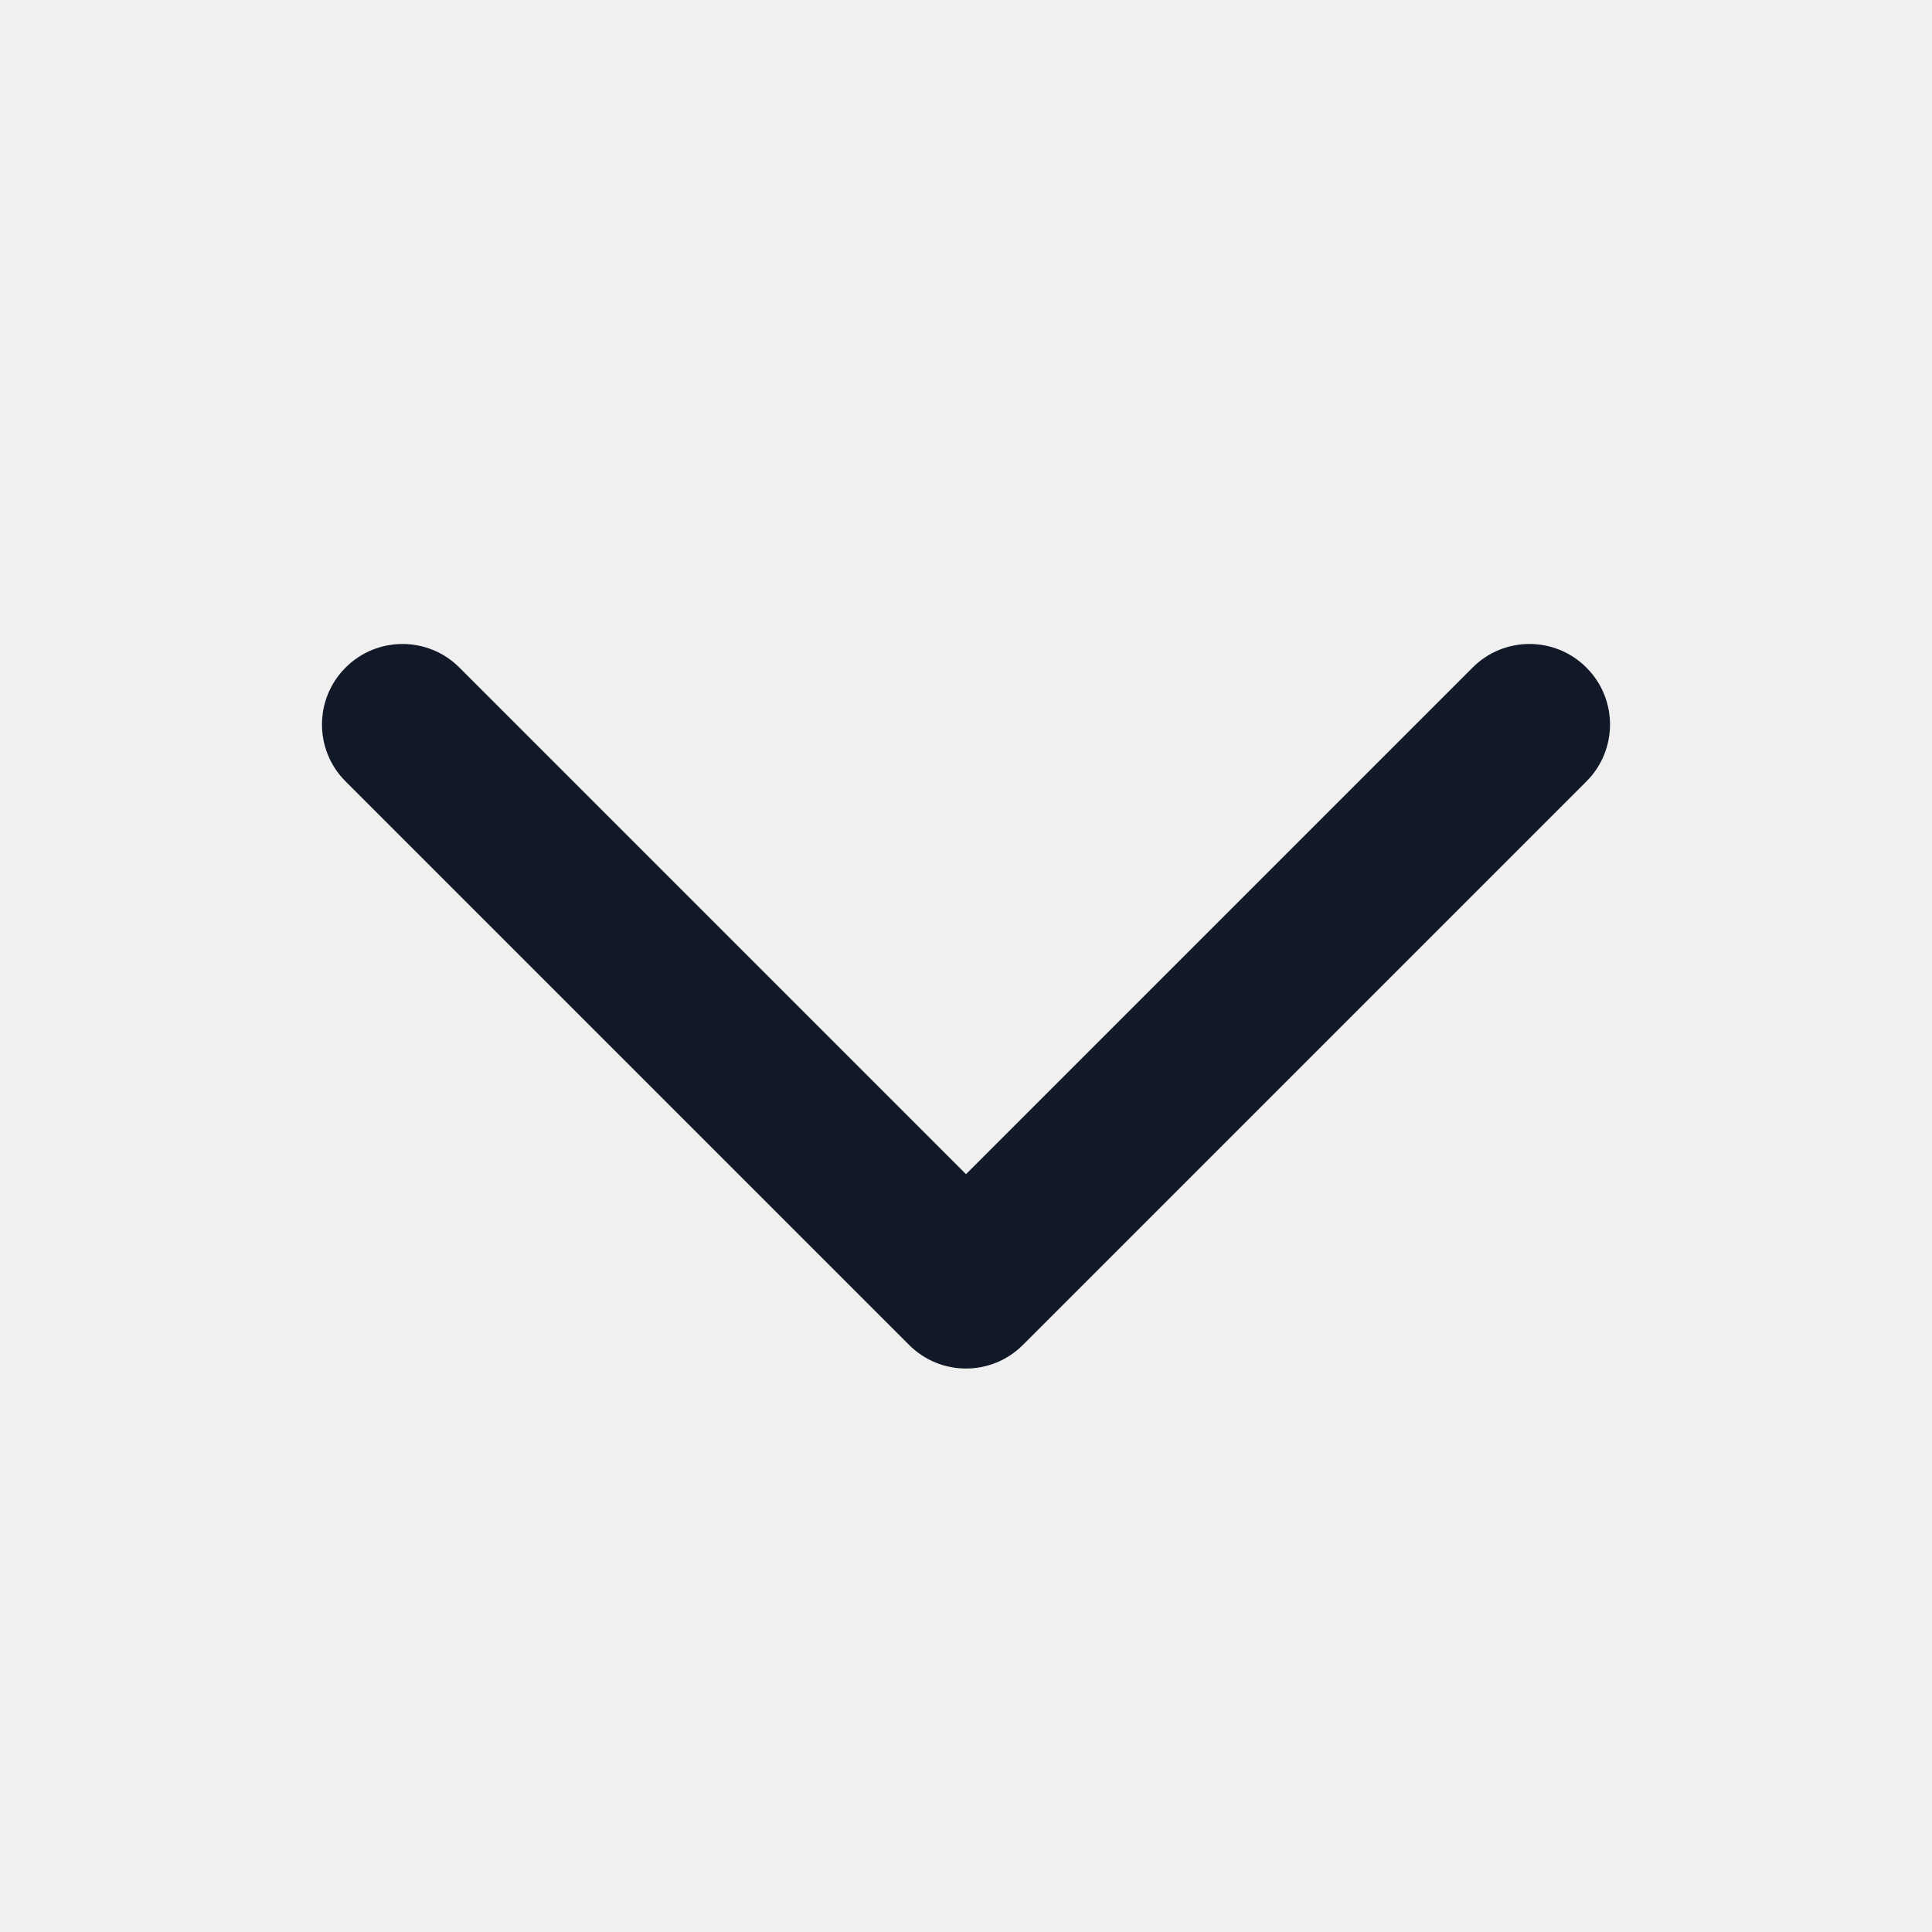
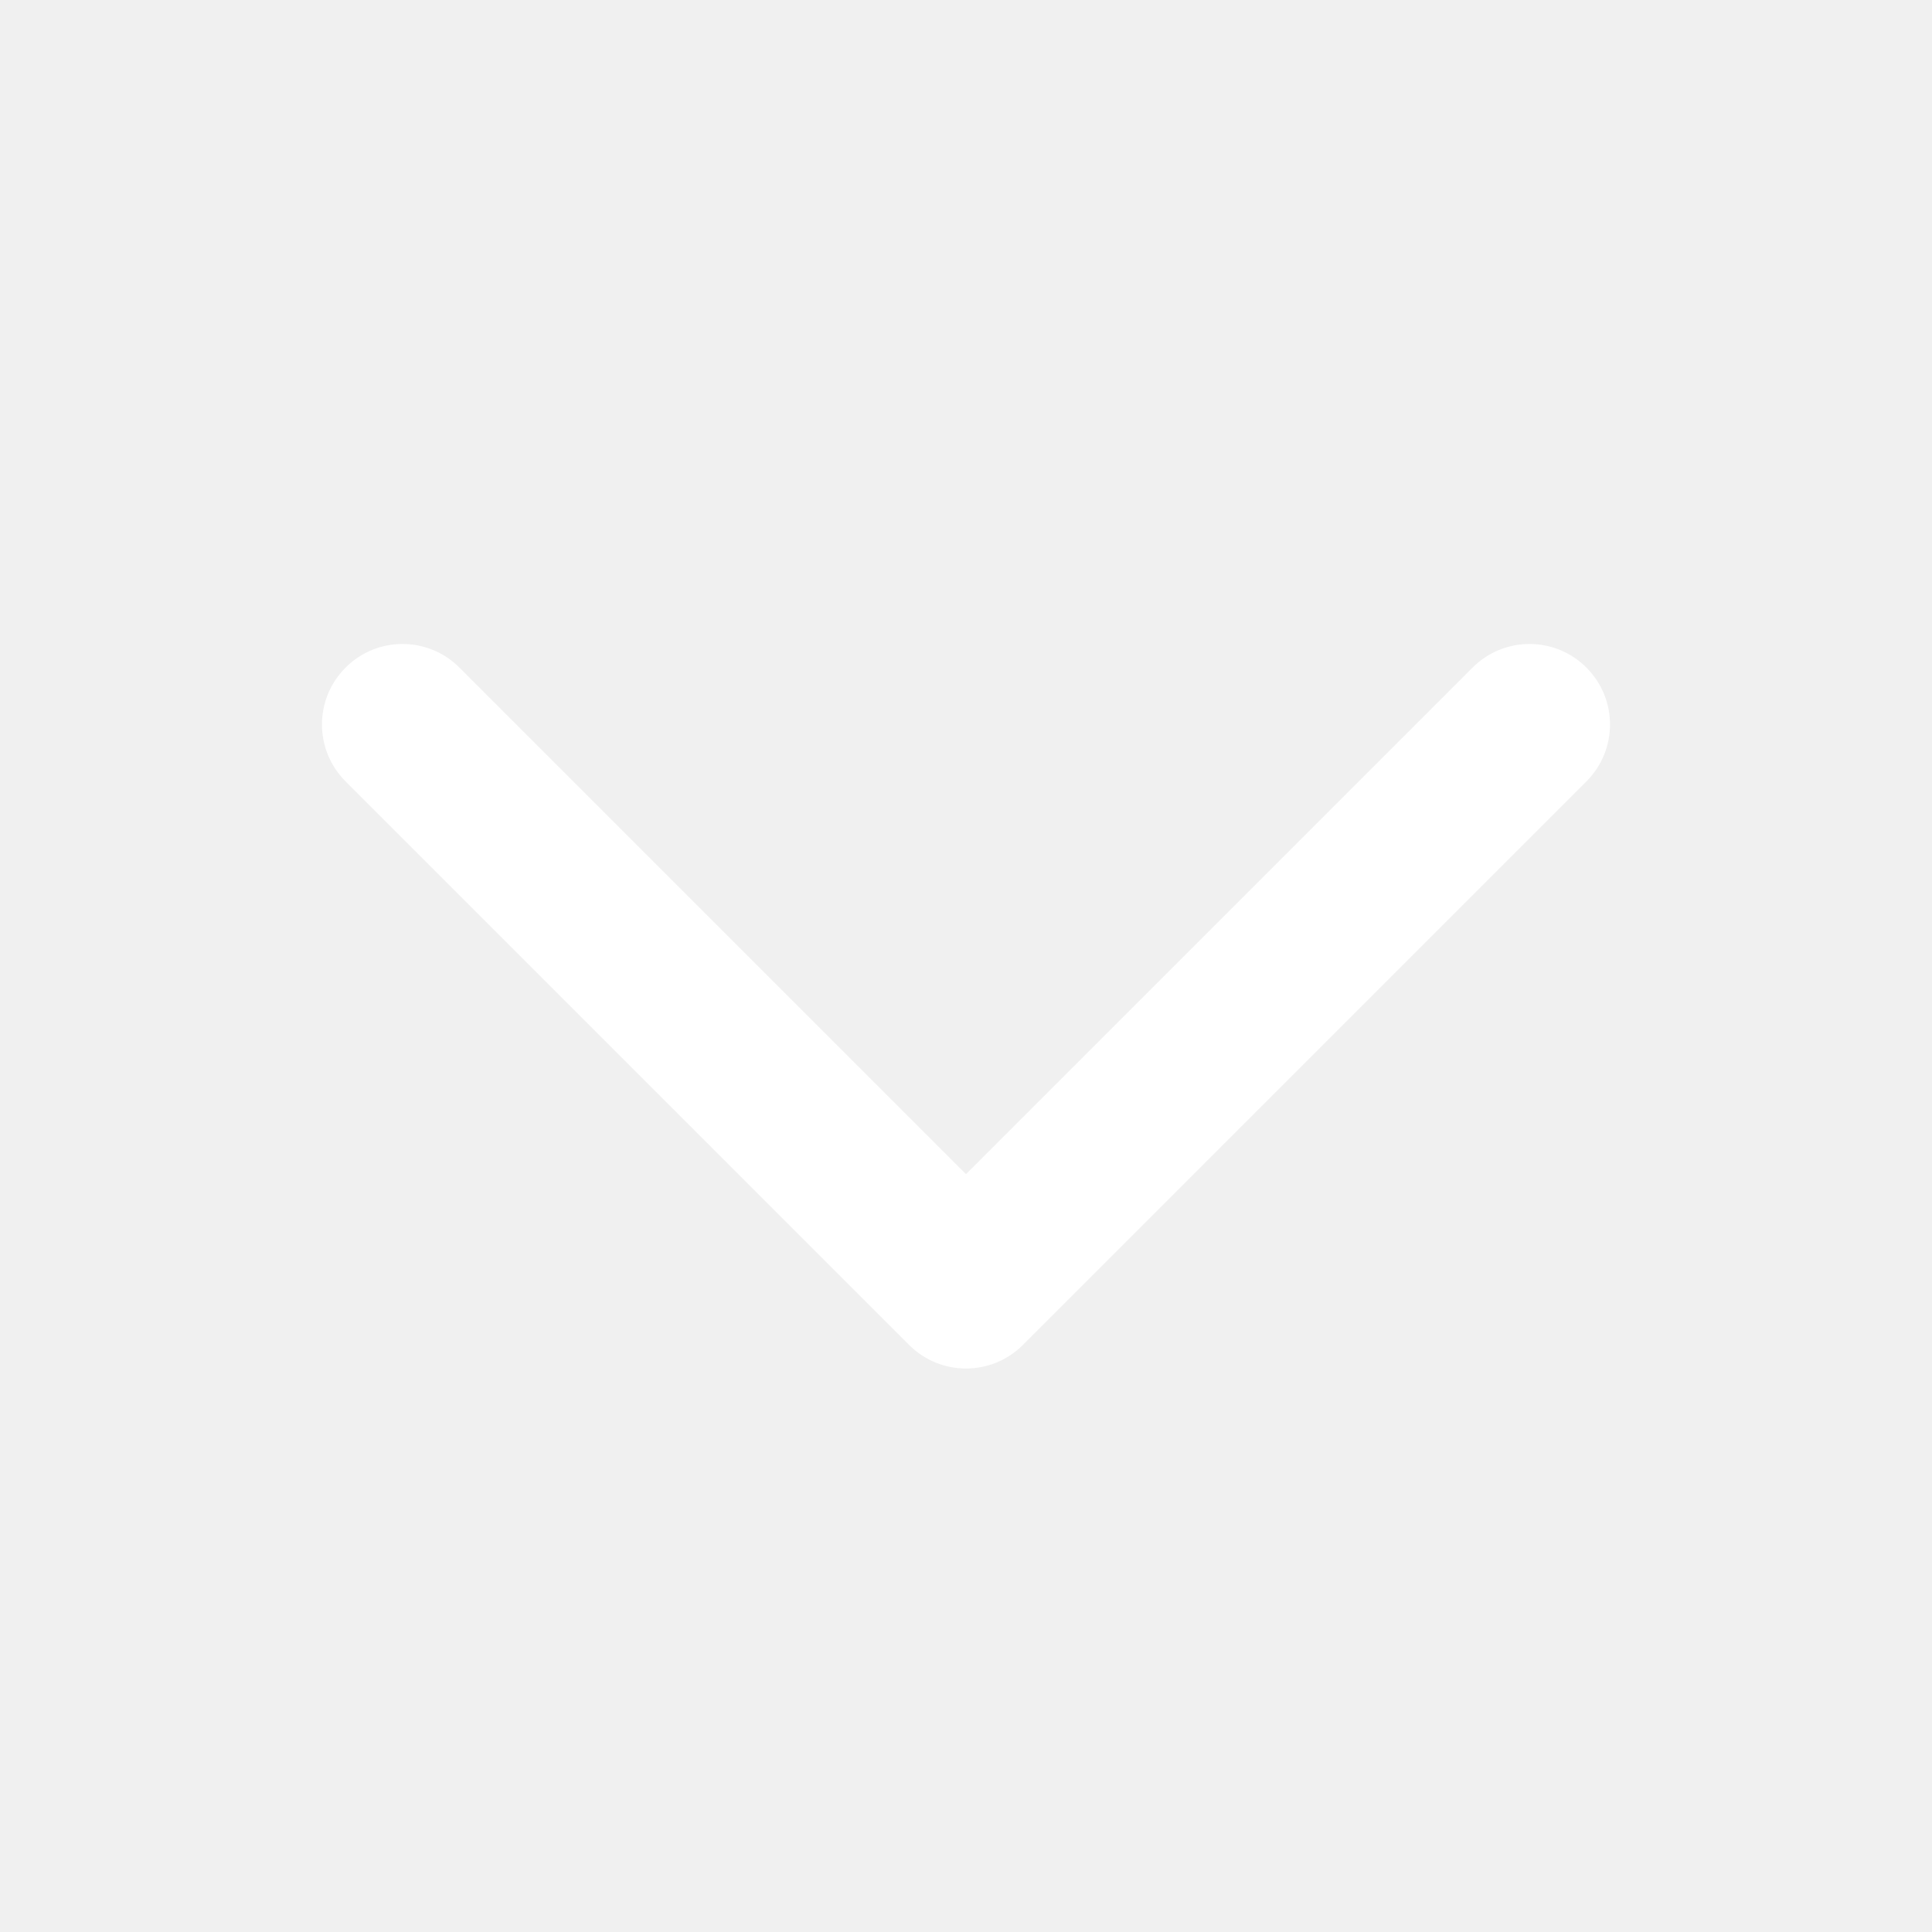
<svg xmlns="http://www.w3.org/2000/svg" width="24" height="24" viewBox="0 0 24 24" fill="none">
-   <path fill-rule="evenodd" clip-rule="evenodd" d="M4.293 8.293C4.683 7.902 5.317 7.902 5.707 8.293L12 14.586L18.293 8.293C18.683 7.902 19.317 7.902 19.707 8.293C20.098 8.683 20.098 9.317 19.707 9.707L12.707 16.707C12.317 17.098 11.683 17.098 11.293 16.707L4.293 9.707C3.902 9.317 3.902 8.683 4.293 8.293Z" fill="#111827" />
+   <path style="fill: white" fill-rule="evenodd" clip-rule="evenodd" d="M4.293 8.293C4.683 7.902 5.317 7.902 5.707 8.293L12 14.586L18.293 8.293C18.683 7.902 19.317 7.902 19.707 8.293C20.098 8.683 20.098 9.317 19.707 9.707L12.707 16.707C12.317 17.098 11.683 17.098 11.293 16.707L4.293 9.707C3.902 9.317 3.902 8.683 4.293 8.293Z" fill="#111827" />
</svg>
